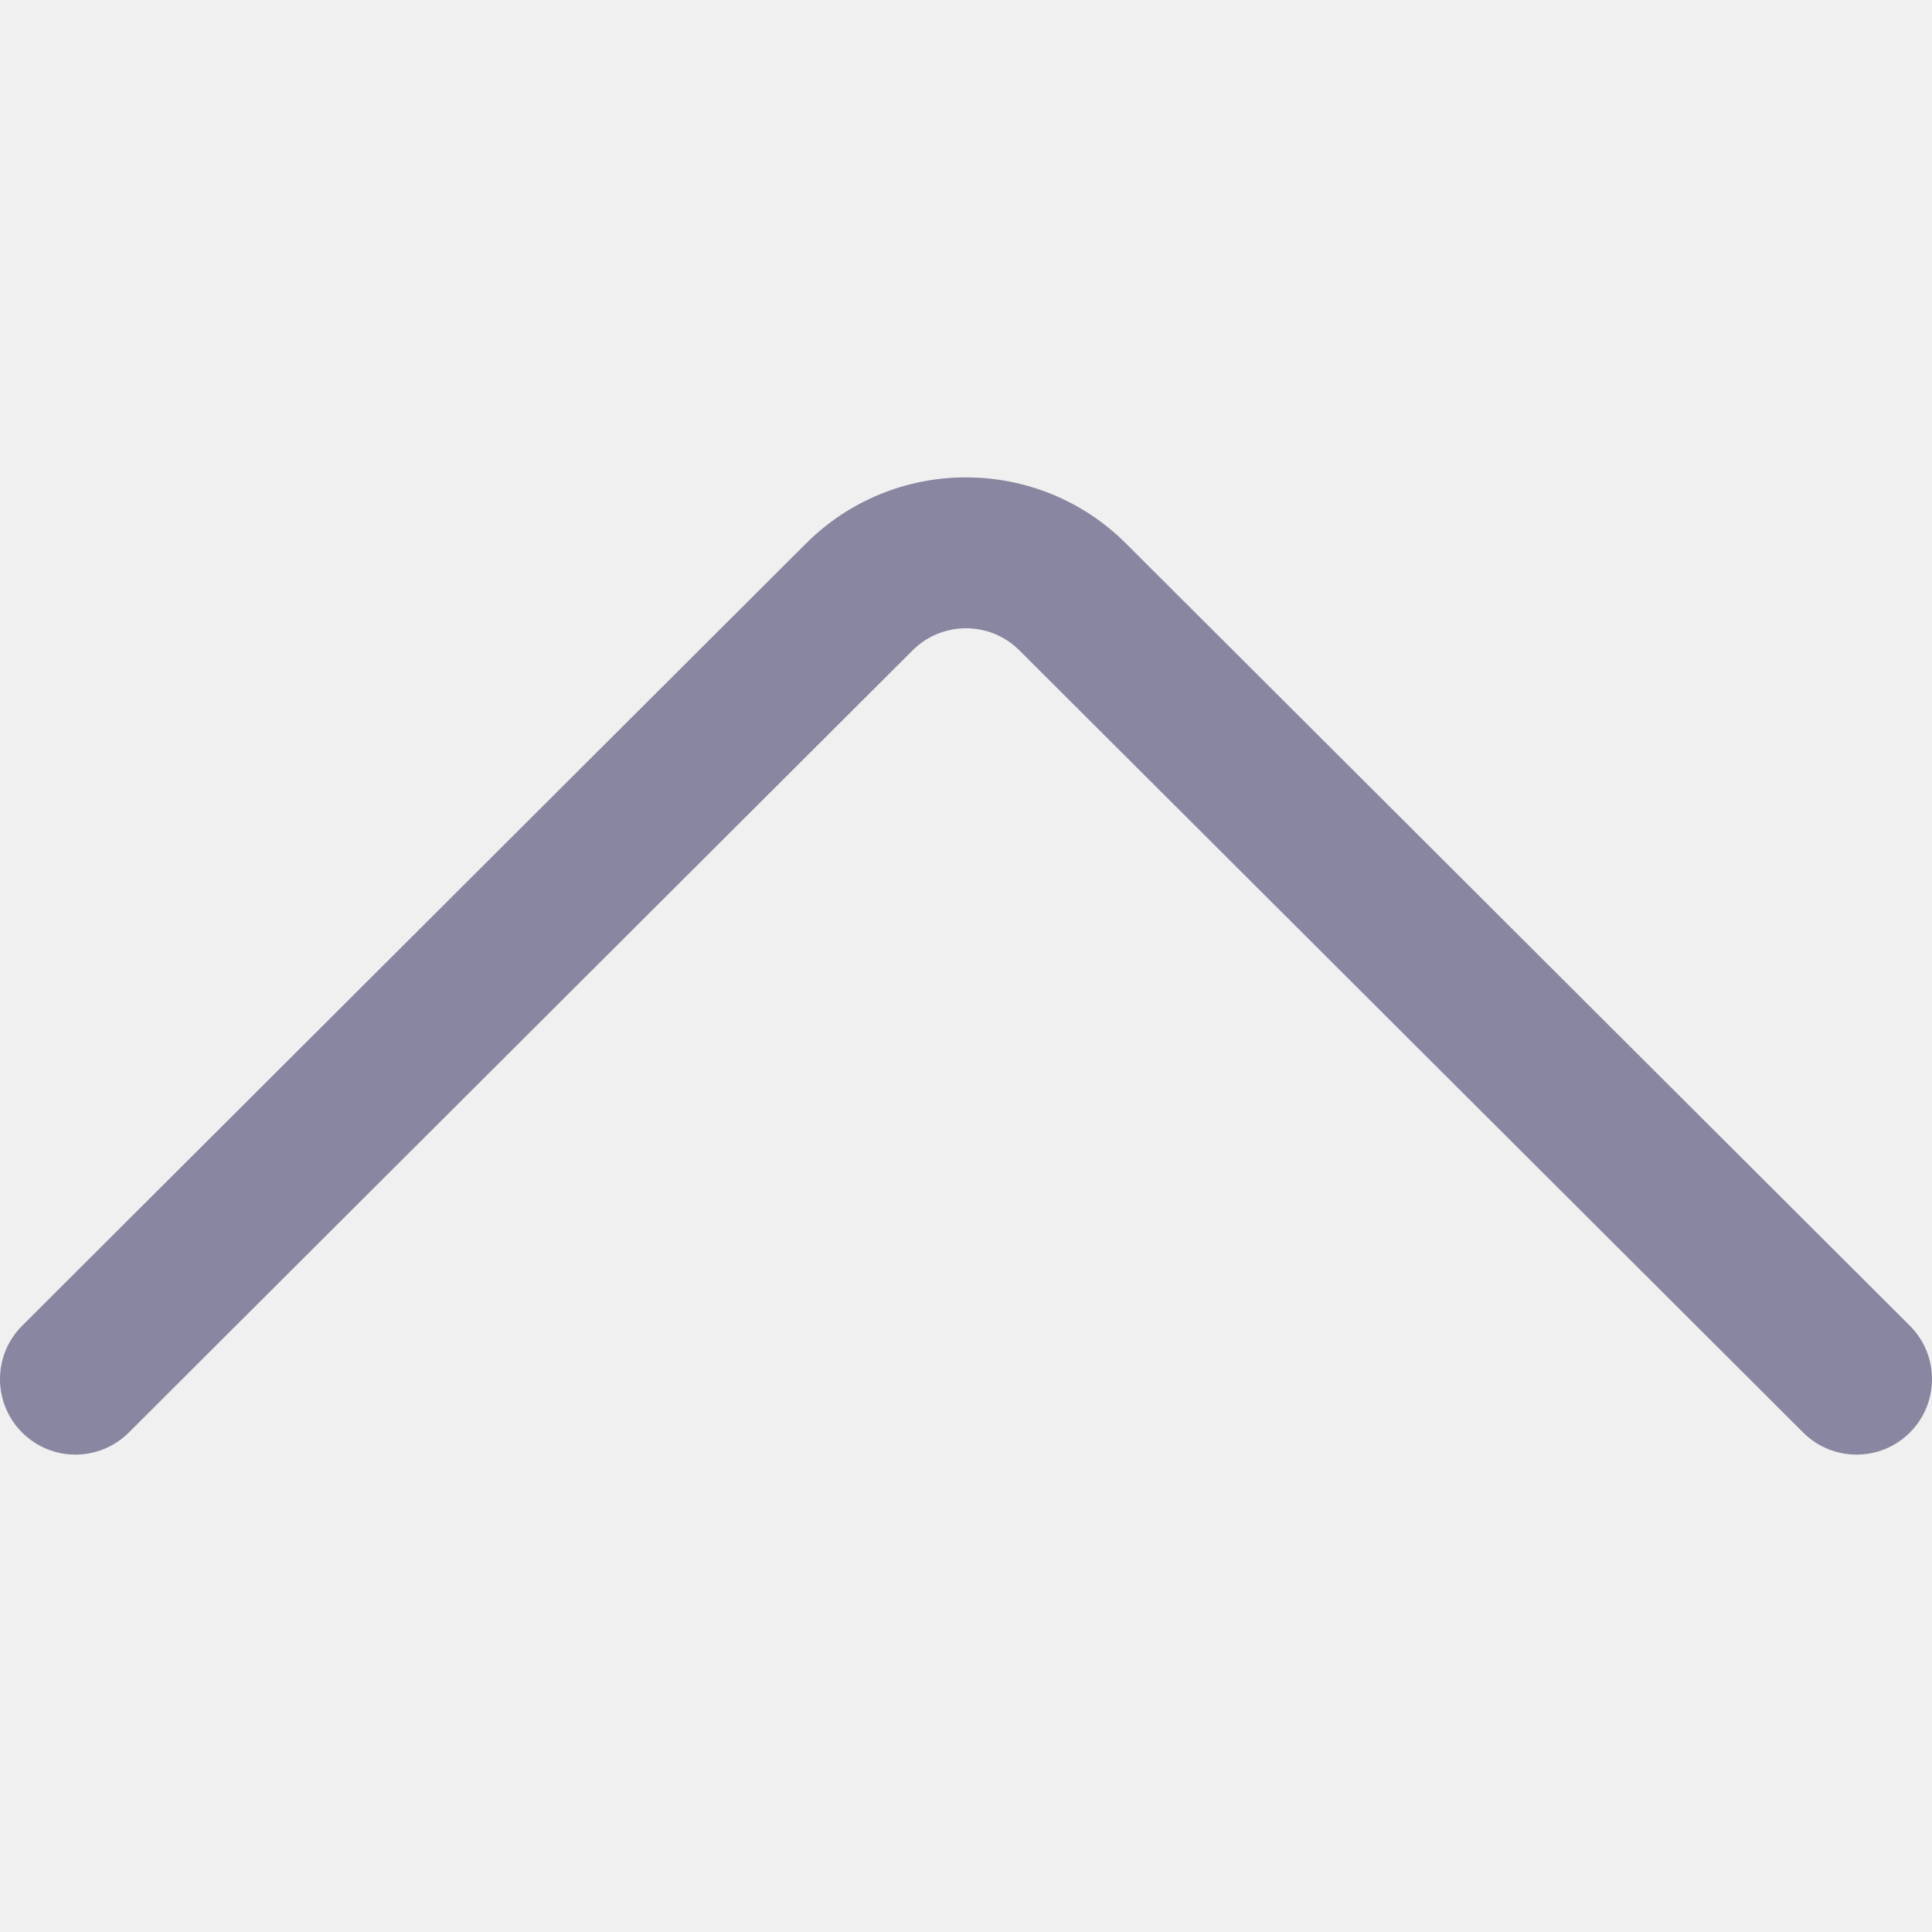
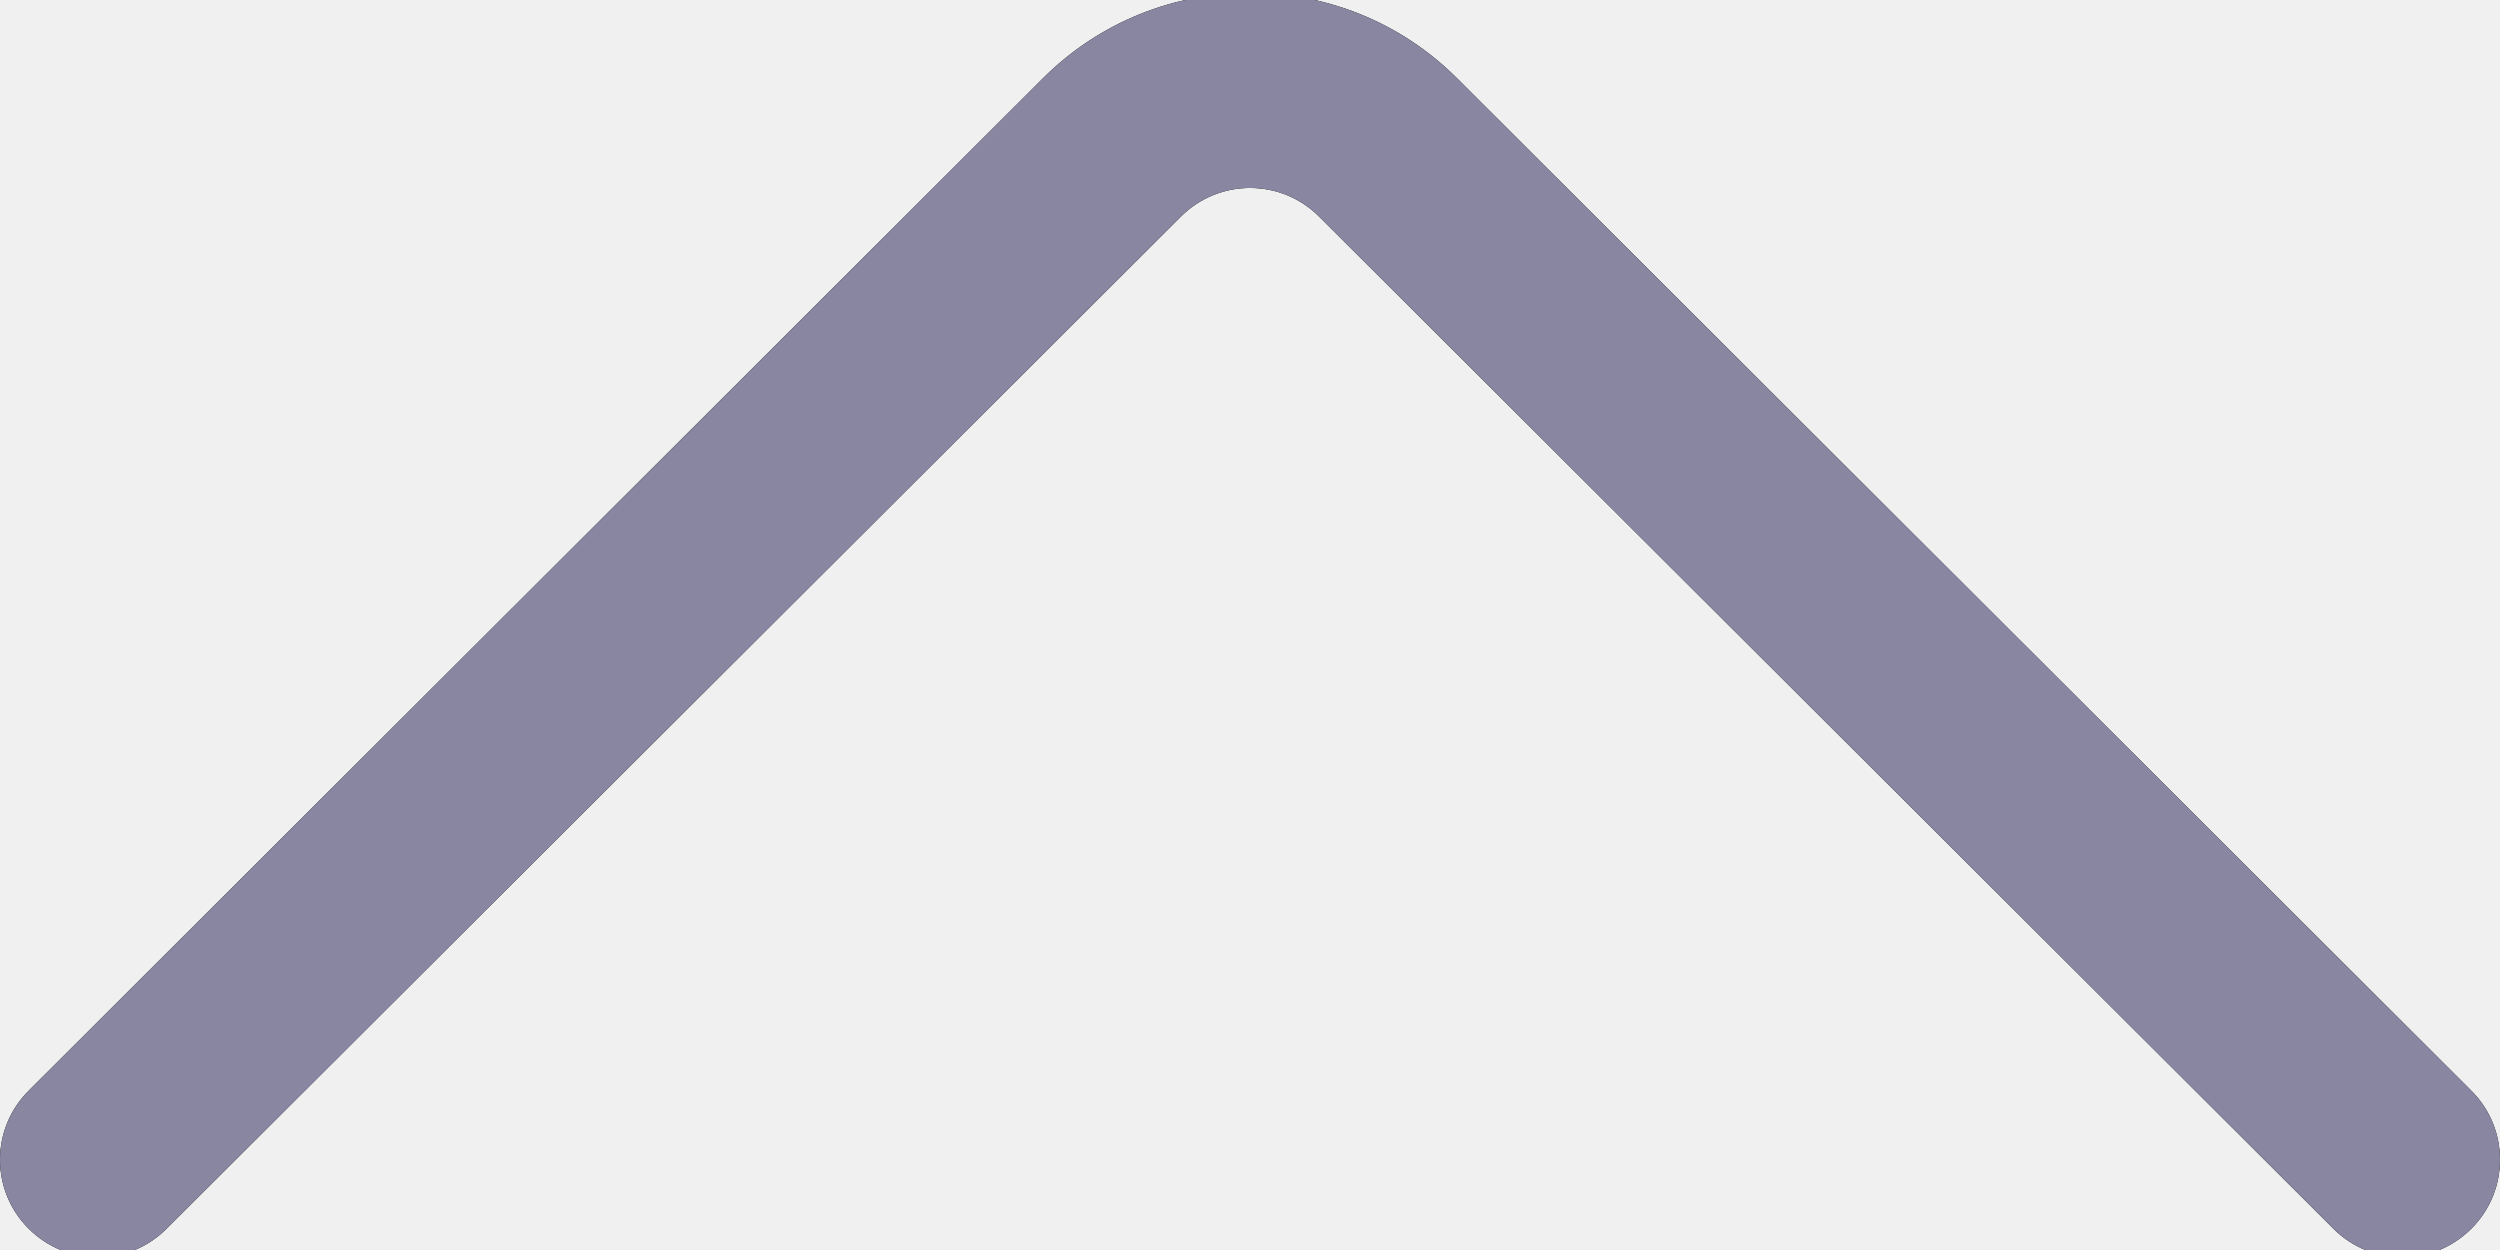
- <svg xmlns="http://www.w3.org/2000/svg" xmlns:xlink="http://www.w3.org/1999/xlink" width="100" height="100" viewBox="0 0 100 100">
+ <svg xmlns="http://www.w3.org/2000/svg" xmlns:xlink="http://www.w3.org/1999/xlink" width="8px" height="4px" viewBox="0 0 8 4" version="1.1">
  <defs>
-     <path id="a" d="M98.859 25.857a3.906 3.906 0 0 0-5.525-.006L52.762 66.339a3.912 3.912 0 0 1-5.527-.003L6.665 25.851a3.906 3.906 0 1 0-5.518 5.53l40.566 40.482a11.684 11.684 0 0 0 8.288 3.427c3 0 6-1.141 8.282-3.424l40.57-40.485a3.906 3.906 0 0 0 .006-5.524z" />
+     <path d="M7.909,2.069 C7.787,1.946 7.589,1.946 7.467,2.068 L4.221,5.307 C4.099,5.429 3.901,5.429 3.779,5.307 L0.533,2.068 C0.411,1.946 0.213,1.946 0.091,2.069 C-0.031,2.191 -0.03,2.389 0.092,2.51 L3.337,5.749 C3.52,5.932 3.76,6.023 4,6.023 C4.24,6.023 4.48,5.932 4.663,5.749 L7.908,2.51 C8.03,2.389 8.031,2.191 7.909,2.069 Z" id="path-1" />
  </defs>
-   <g fill="none" fill-rule="evenodd">
-     <mask id="b" fill="#fff">
-       <use xlink:href="#a" />
-     </mask>
-     <use fill="#8886a0" fill-rule="nonzero" transform="matrix(1 0 0 -1 0 100)" xlink:href="#a" />
+   <g id="playground" stroke="none" stroke-width="1" fill="none" fill-rule="evenodd">
+     <g id="Artboard" transform="translate(-156, -161)">
+       <g id="icon/arrow-down" transform="translate(160, 163) scale(1, -1) translate(-160, -163) translate(156, 159)">
+         <mask id="mask-2" fill="white">
+           <use xlink:href="#path-1" />
+         </mask>
+         <use id="Mask" fill="#000000" fill-rule="nonzero" xlink:href="#path-1" />
+         <g id="color/text_note" mask="url(#mask-2)" fill="#8886A0" fill-rule="nonzero">
+           <rect id="base-color" x="0" y="0" width="8" height="8" />
+         </g>
+       </g>
+     </g>
  </g>
</svg>
